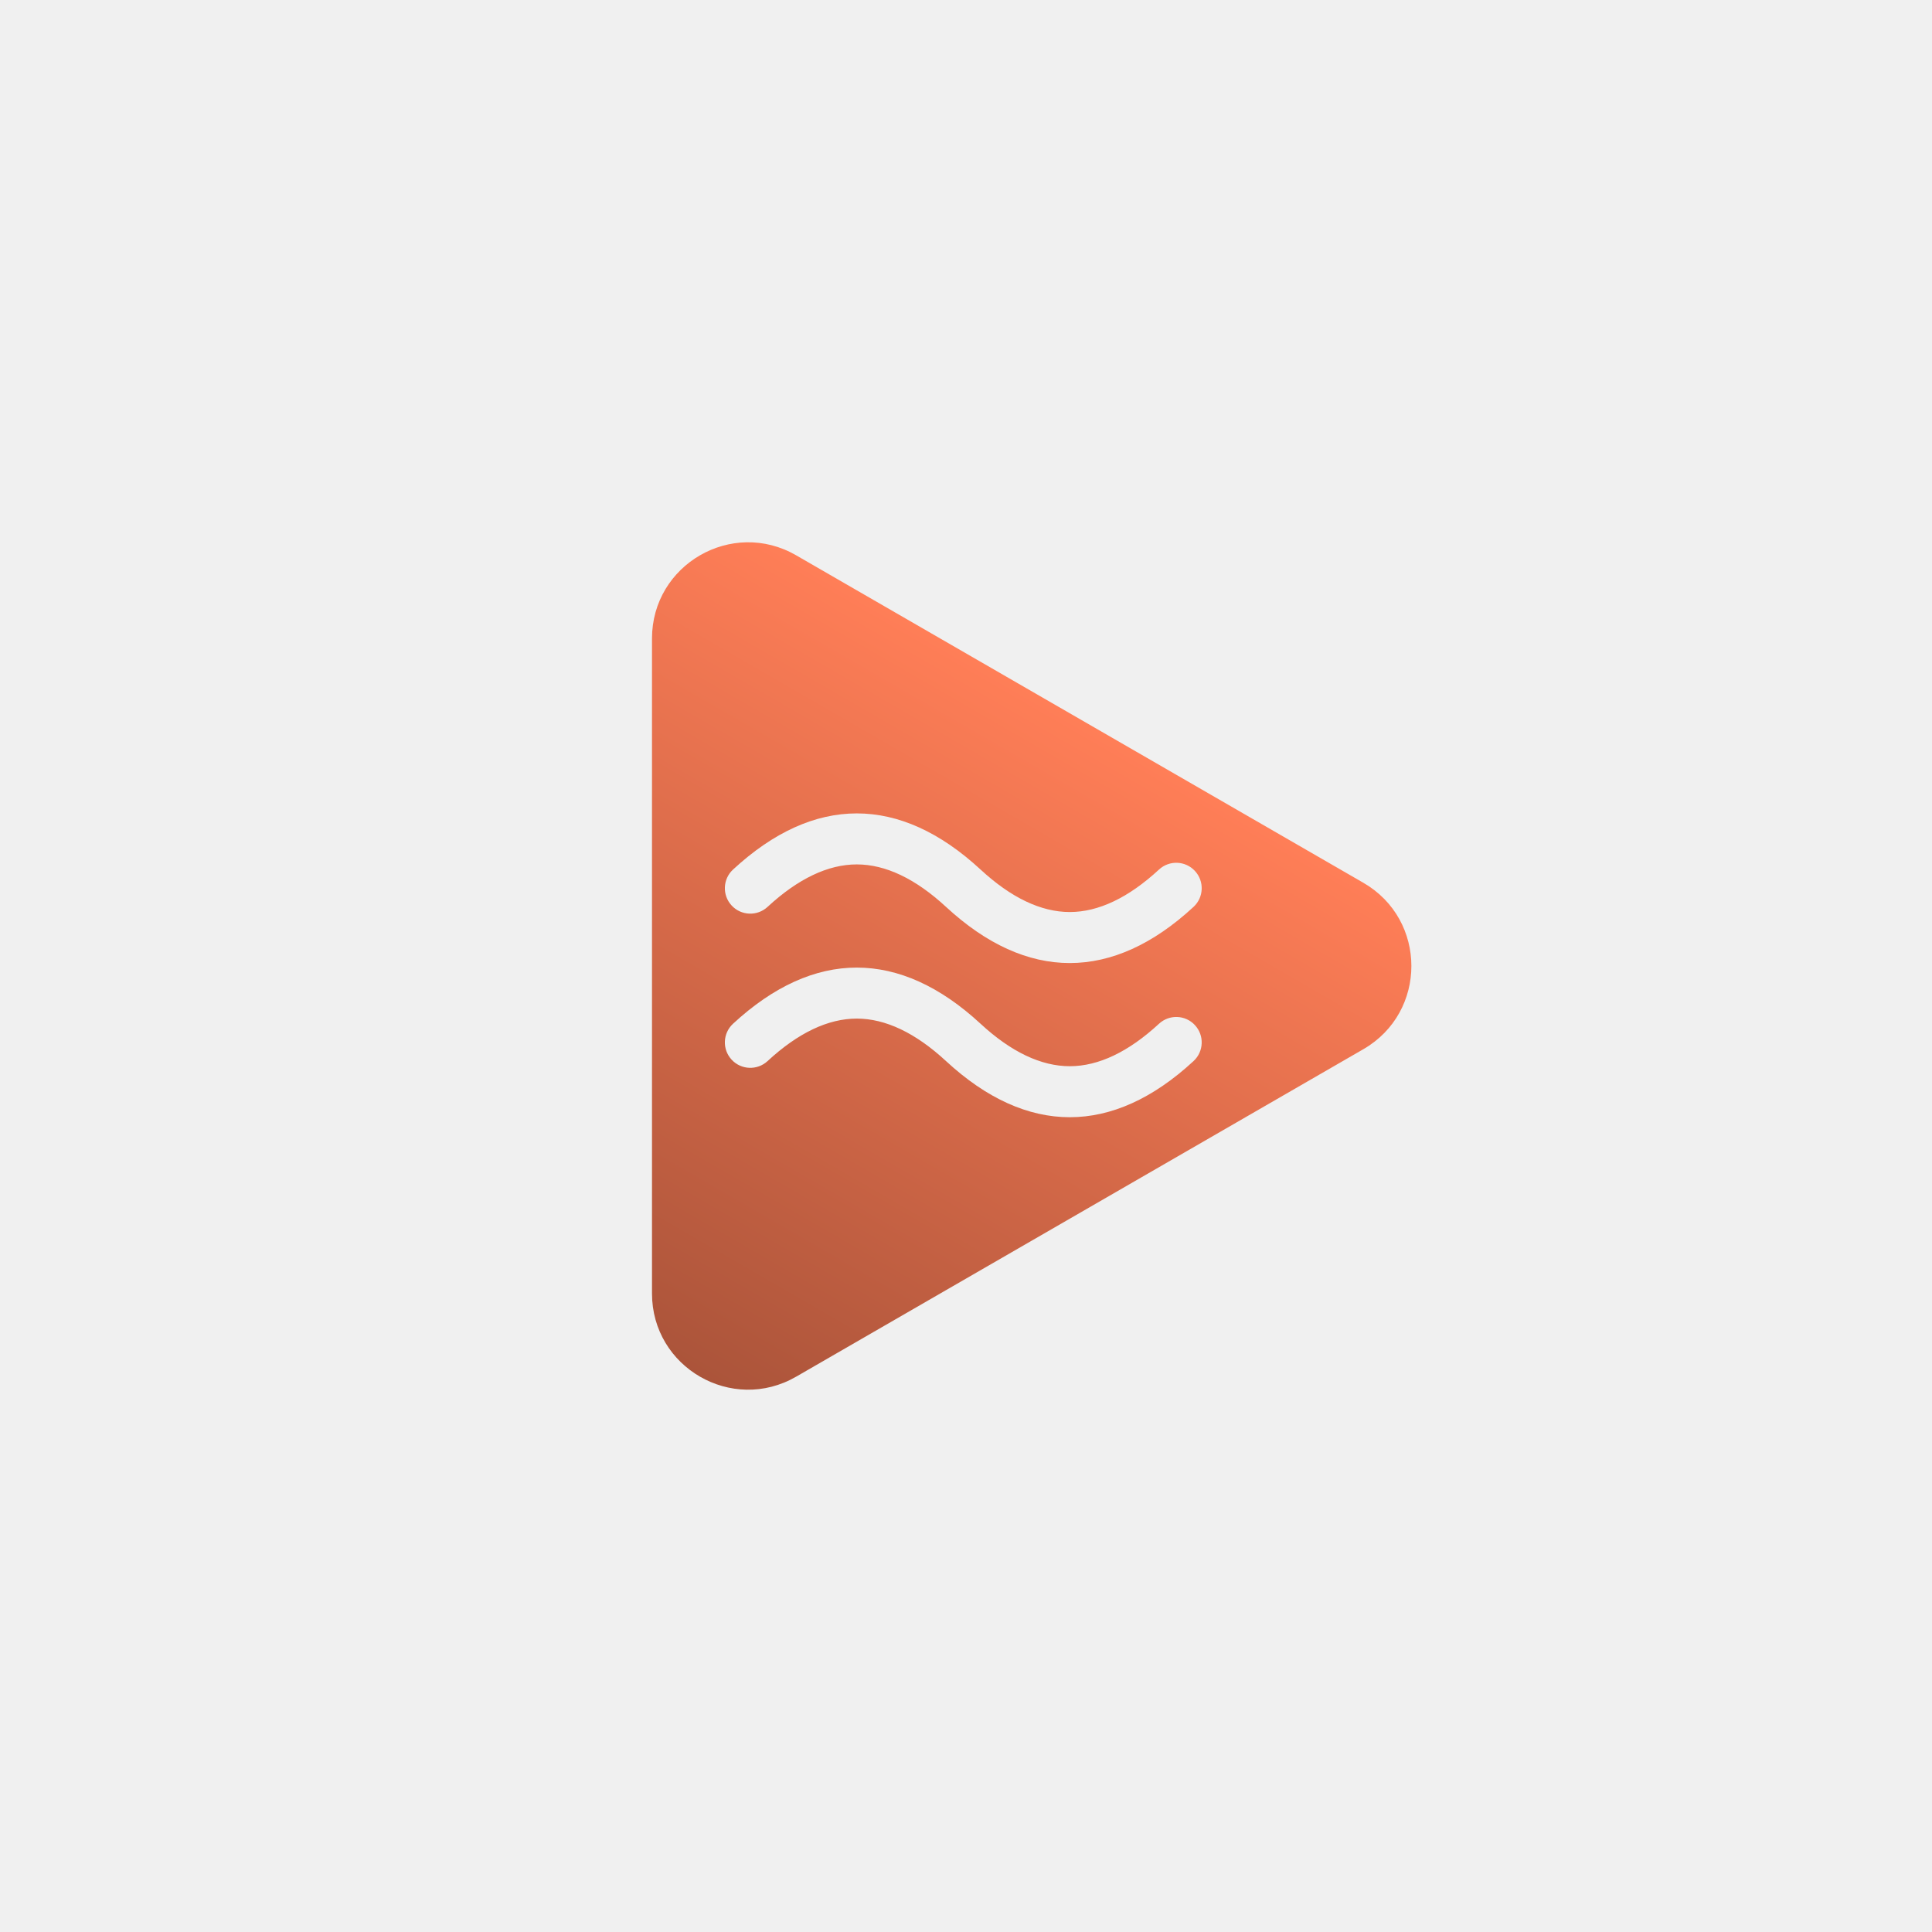
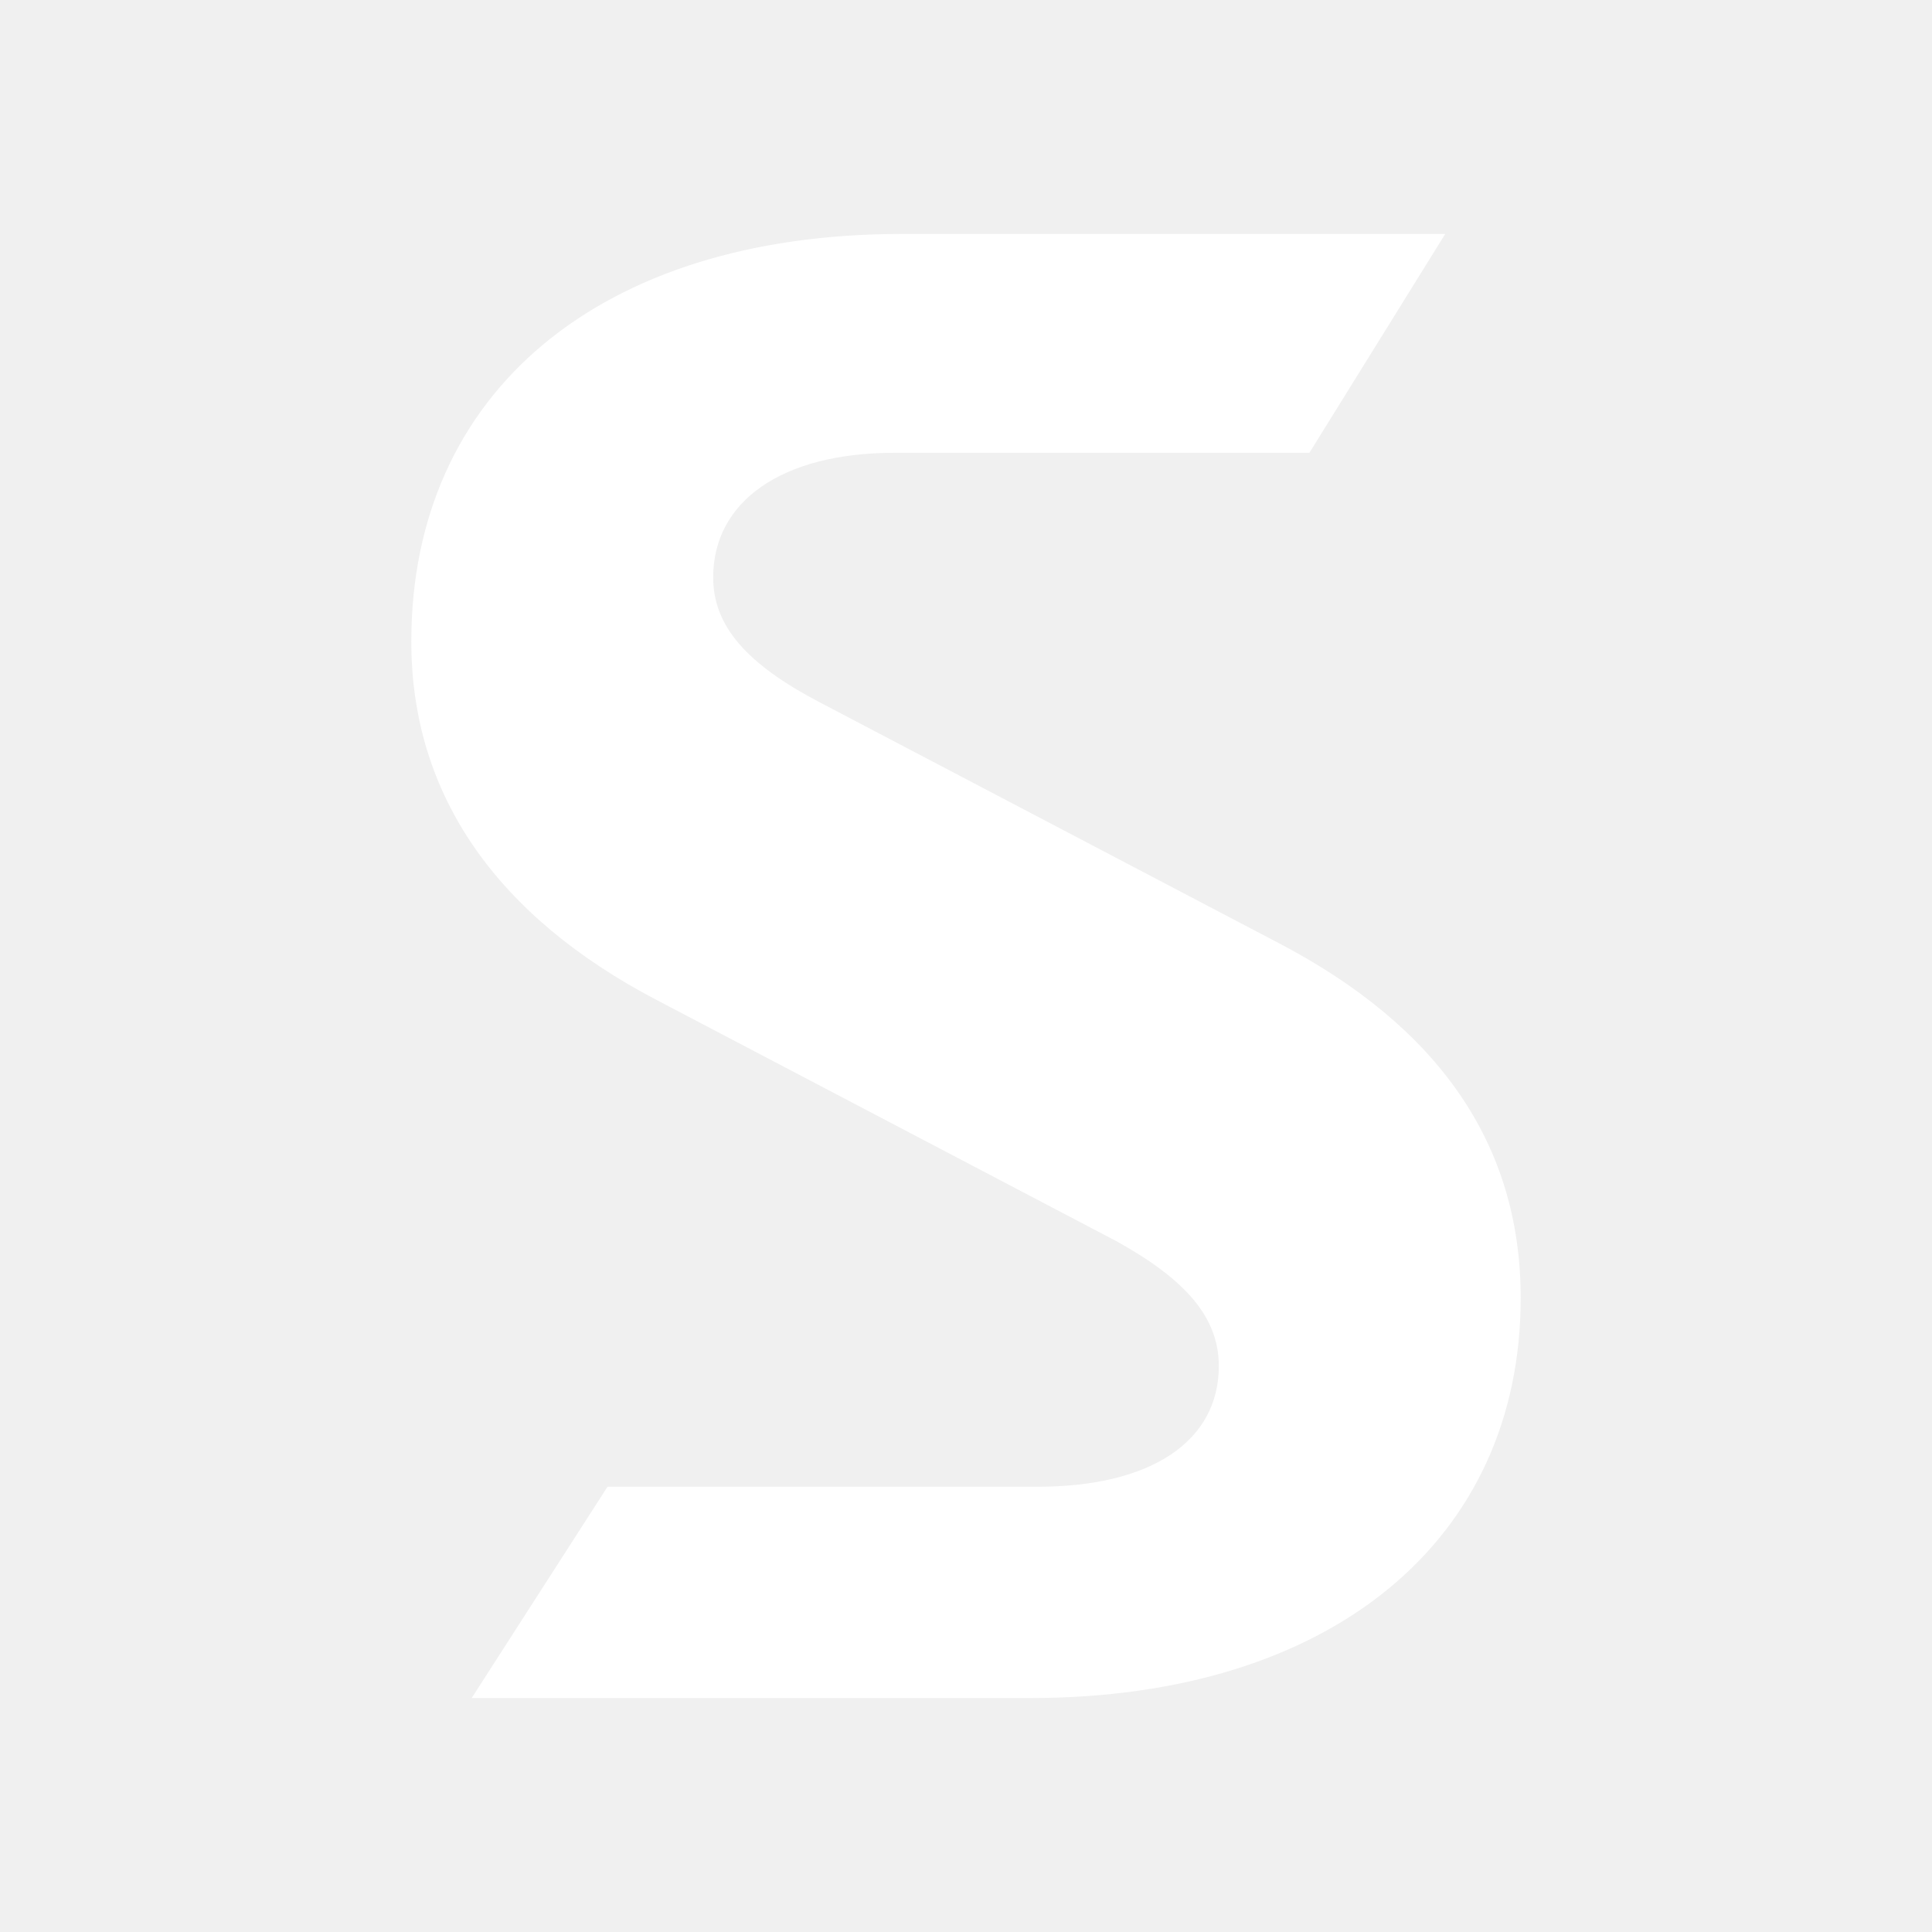
- <svg xmlns="http://www.w3.org/2000/svg" viewBox="-307.65 -223.88 911.63 911.63">
-   <defs>
-     <linearGradient id="linear-gradient" x1="22.67" y1="425.72" x2="201.83" y2="115.4" gradientUnits="userSpaceOnUse">
-       <stop offset="0" stop-color="#ab543a" />
-       <stop offset="1" stop-color="#ff7e57" />
-     </linearGradient>
-   </defs>
-   <path fill="url(#linear-gradient)" d="M335.65,192.66L68.01,38.14C37.78,20.69,0,42.5,0,77.41v309.04c0,34.91,37.78,56.72,68.01,39.27l267.64-154.52c30.23-17.45,30.23-61.08,0-78.54ZM255.53,276.8c-19.1,17.66-38.75,26.49-58.4,26.49s-39.29-8.83-58.39-26.49c-14.39-13.3-28.55-20.05-42.11-20.05s-27.72,6.75-42.1,20.05c-4.87,4.5-12.46,4.2-16.96-.67-4.5-4.86-4.2-12.45.67-16.95,38.2-35.33,78.59-35.33,116.79,0,14.38,13.3,28.55,20.04,42.1,20.04s27.72-6.74,42.11-20.04c4.86-4.5,12.46-4.21,16.95.66,4.5,4.87,4.21,12.46-.66,16.96ZM255.53,204.04c-19.1,17.67-38.75,26.5-58.4,26.5s-39.29-8.83-58.39-26.5c-14.39-13.3-28.55-20.04-42.11-20.04s-27.72,6.74-42.1,20.04c-4.87,4.5-12.46,4.21-16.96-.66s-4.2-12.46.67-16.96c38.2-35.32,78.59-35.32,116.79,0,14.38,13.3,28.55,20.05,42.1,20.05s27.72-6.75,42.11-20.05c4.86-4.5,12.46-4.2,16.95.67,4.5,4.86,4.21,12.45-.66,16.95Z" />
+ <svg xmlns="http://www.w3.org/2000/svg" viewBox="0 0 512 512" fill="none">
+   <path fill="white" transform="translate(13 -26)" d="M370 88H226C146 88 96 130 96 196C96 237 119 269 161 291L283 355C301 365 310 375 310 388C310 408 292 420 262 420H148L112 476H260C340 476 390 434 390 370C390 329 368 298 326 276L204 212C185 202 176 192 176 179C176 159 194 146 224 146H334L370 88Z" />
</svg>
